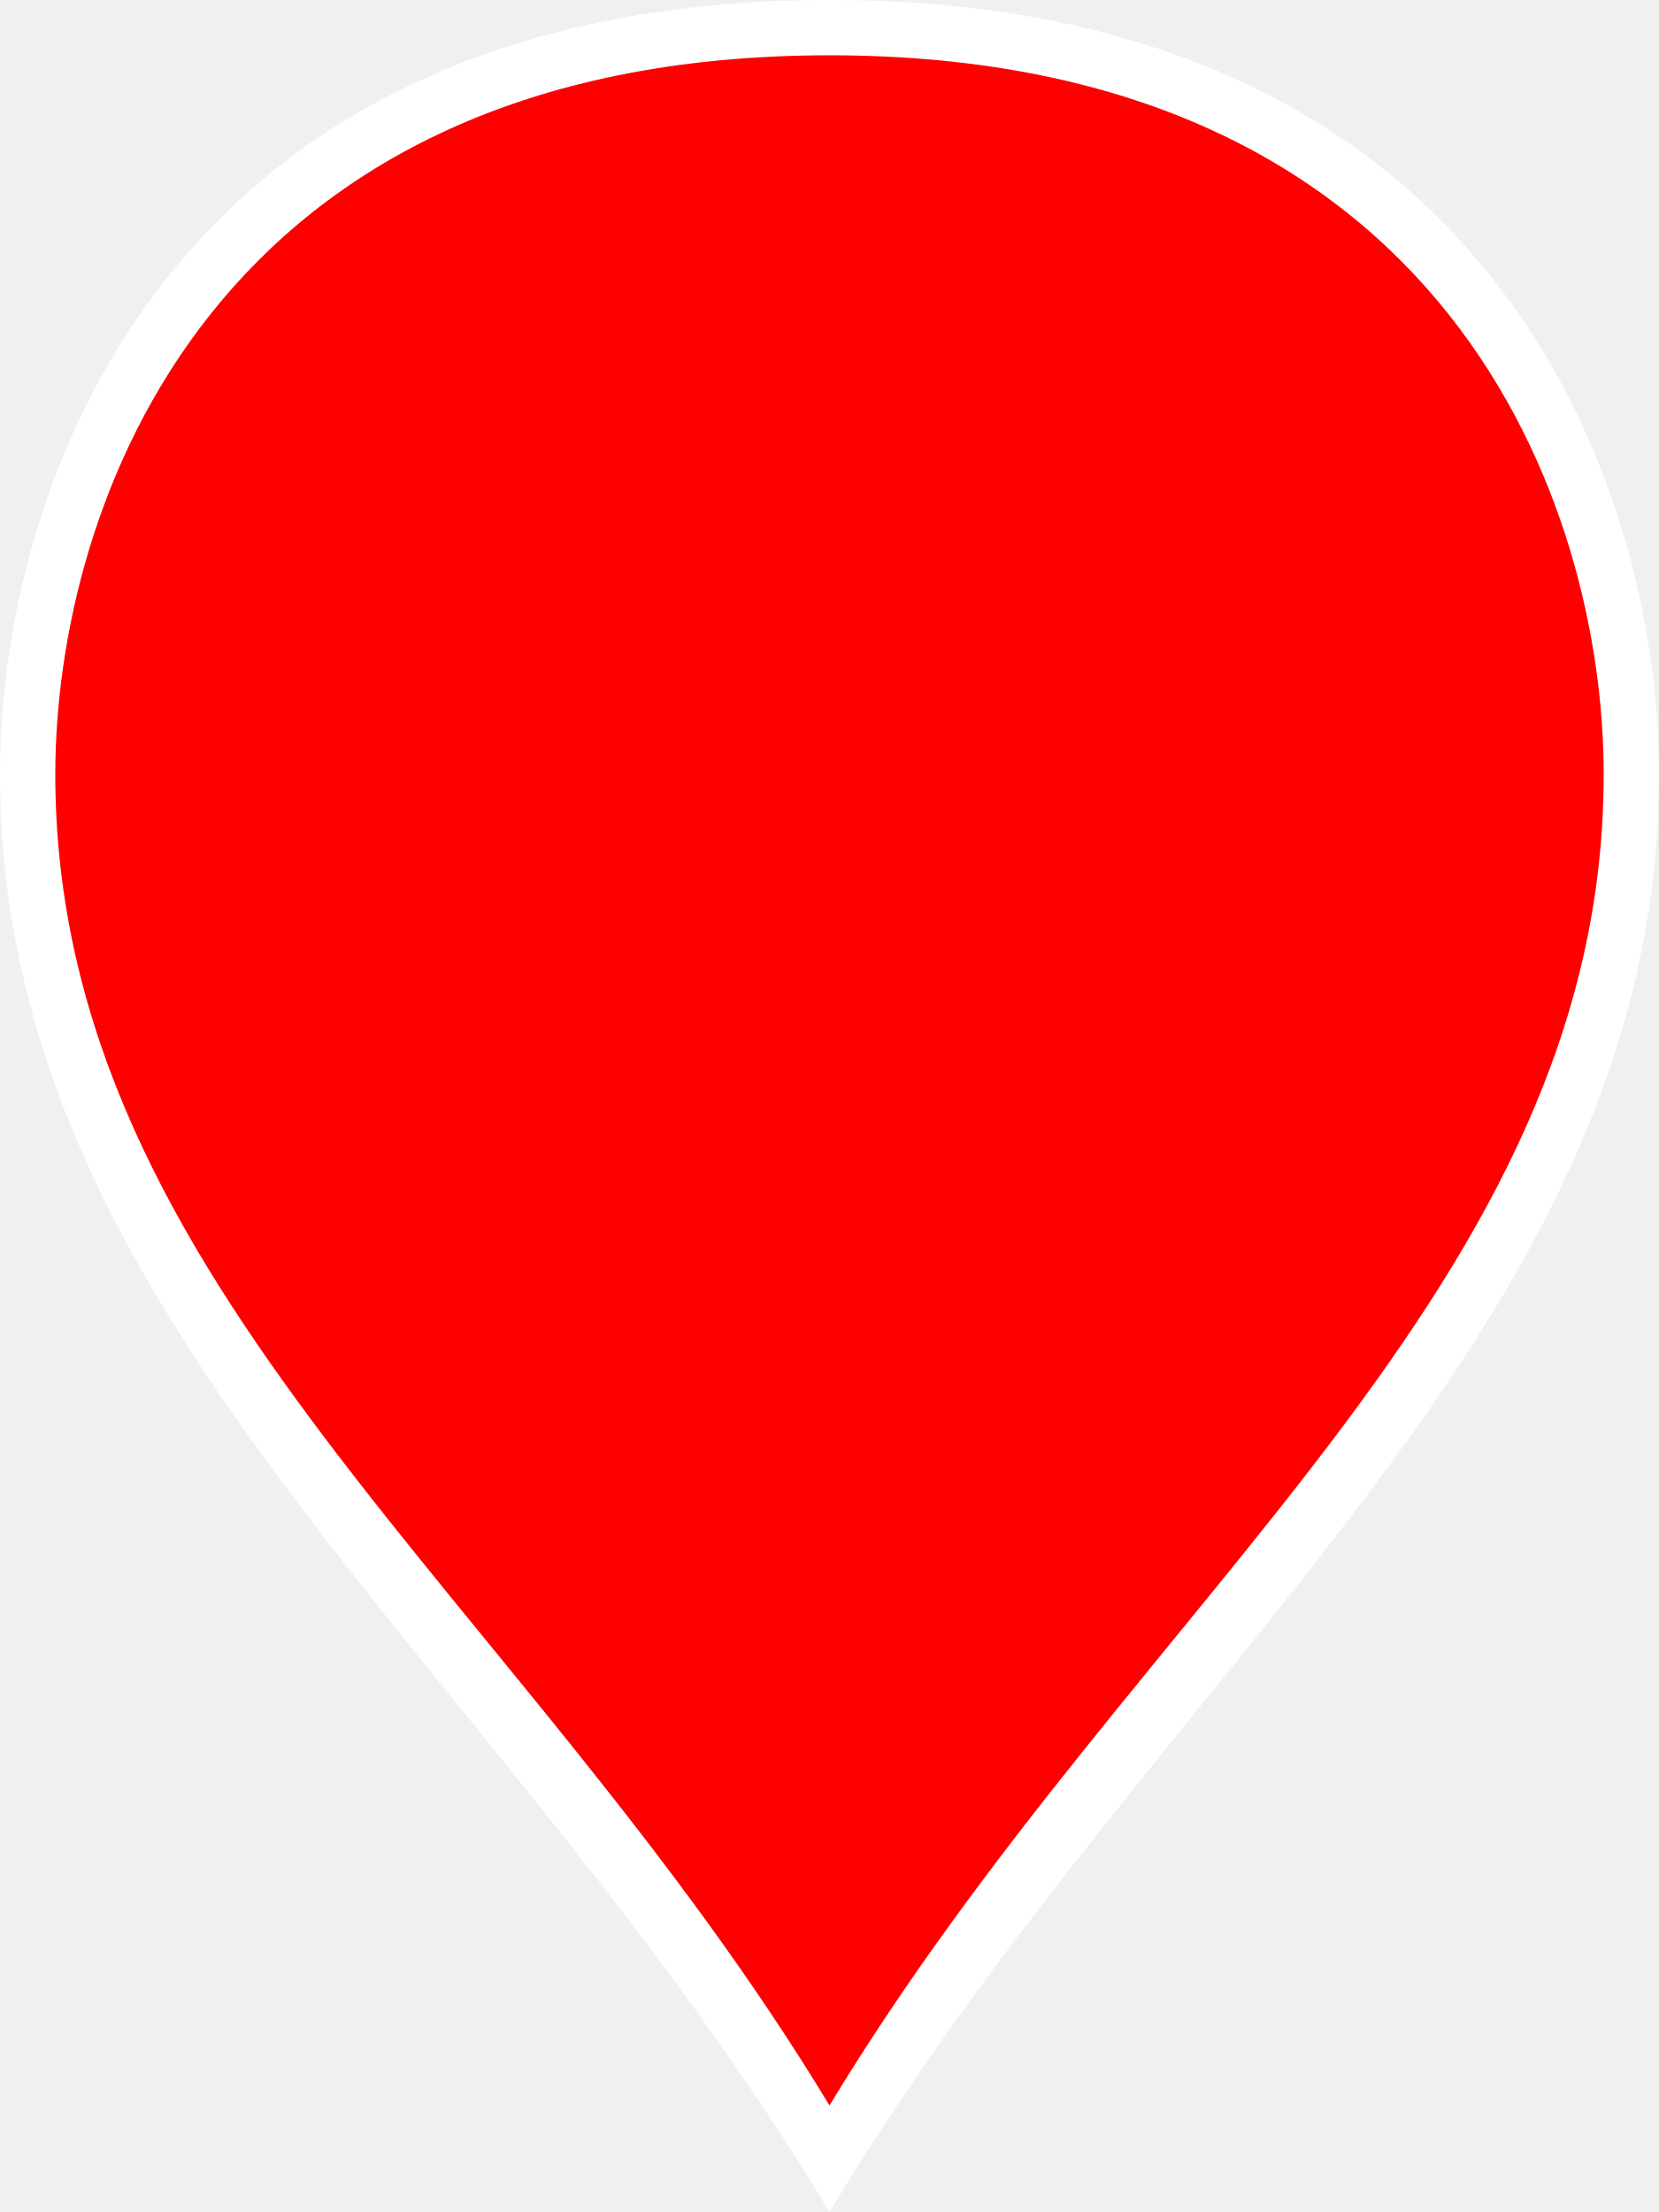
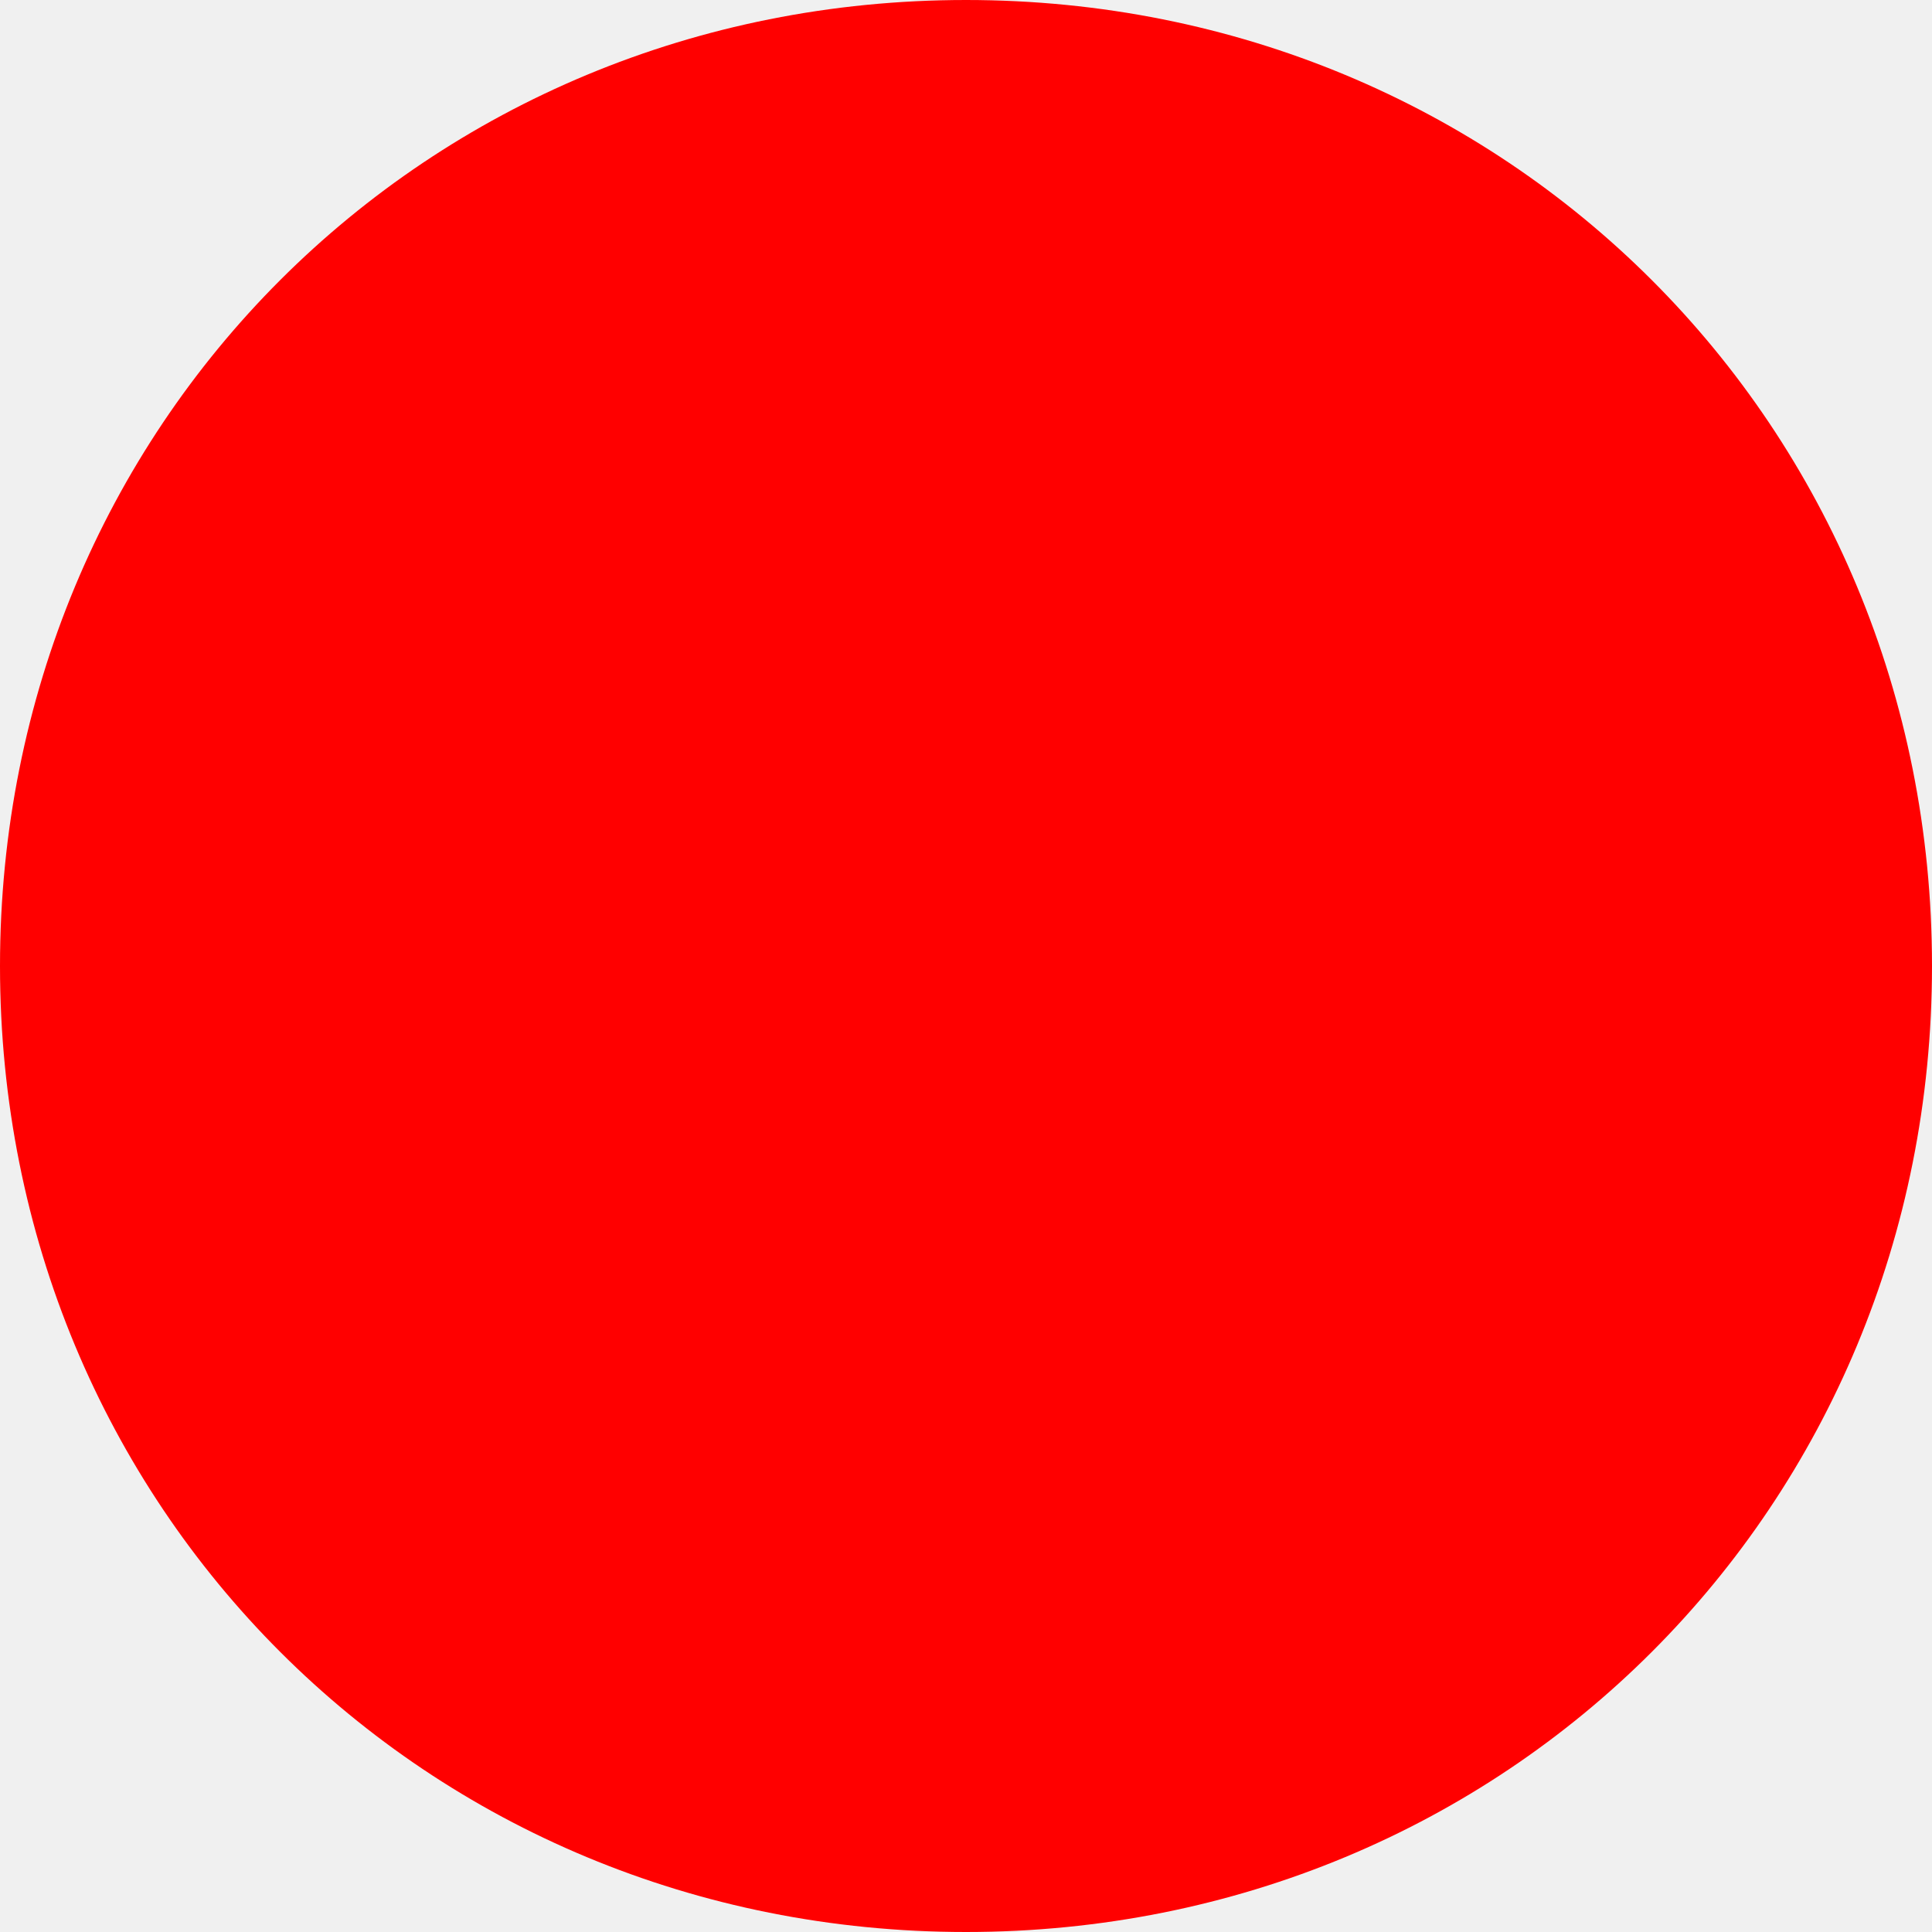
- <svg xmlns="http://www.w3.org/2000/svg" version="1.1" width="30px" height="40px">
-   <g transform="matrix(1 0 0 1 -25 -70 )">
-     <path d="M 40 109.037  C 34.2 99.407  25.5 93.63  25.5 84  C 25.5 78.986  28.4 70.5  40 70.5  C 51.6 70.5  54.5 78.986  54.5 84  C 54.5 93.63  45.8 99.407  40 109.037  Z " fill-rule="nonzero" fill="#ff0000" stroke="none" />
-     <path d="M 40 110  C 34 100  25 94  25 84  C 25 78.8  28 70  40 70  C 52 70  55 78.8  55 84  C 55 94  46 100  40 110  Z M 40 108.074  C 45.6 98.815  54 93.259  54 84  C 54 79.171  51.2 71  40 71  C 28.8 71  26 79.171  26 84  C 26 93.259  34.4 98.815  40 108.074  Z " fill-rule="nonzero" fill="#ffffff" stroke="none" />
+ <svg xmlns="http://www.w3.org/2000/svg" version="1.1" width="10px" height="10px">
+   <g transform="matrix(1 0 0 1 -272 -659 )">
+     <path d="M 277 659  C 279.8 659  282 661.2  282 664  C 282 666.8  279.8 669  277 669  C 274.2 669  272 666.8  272 664  C 272 661.2  274.2 659  277 659  Z " fill-rule="nonzero" fill="#ff0000" stroke="none" />
  </g>
</svg>
